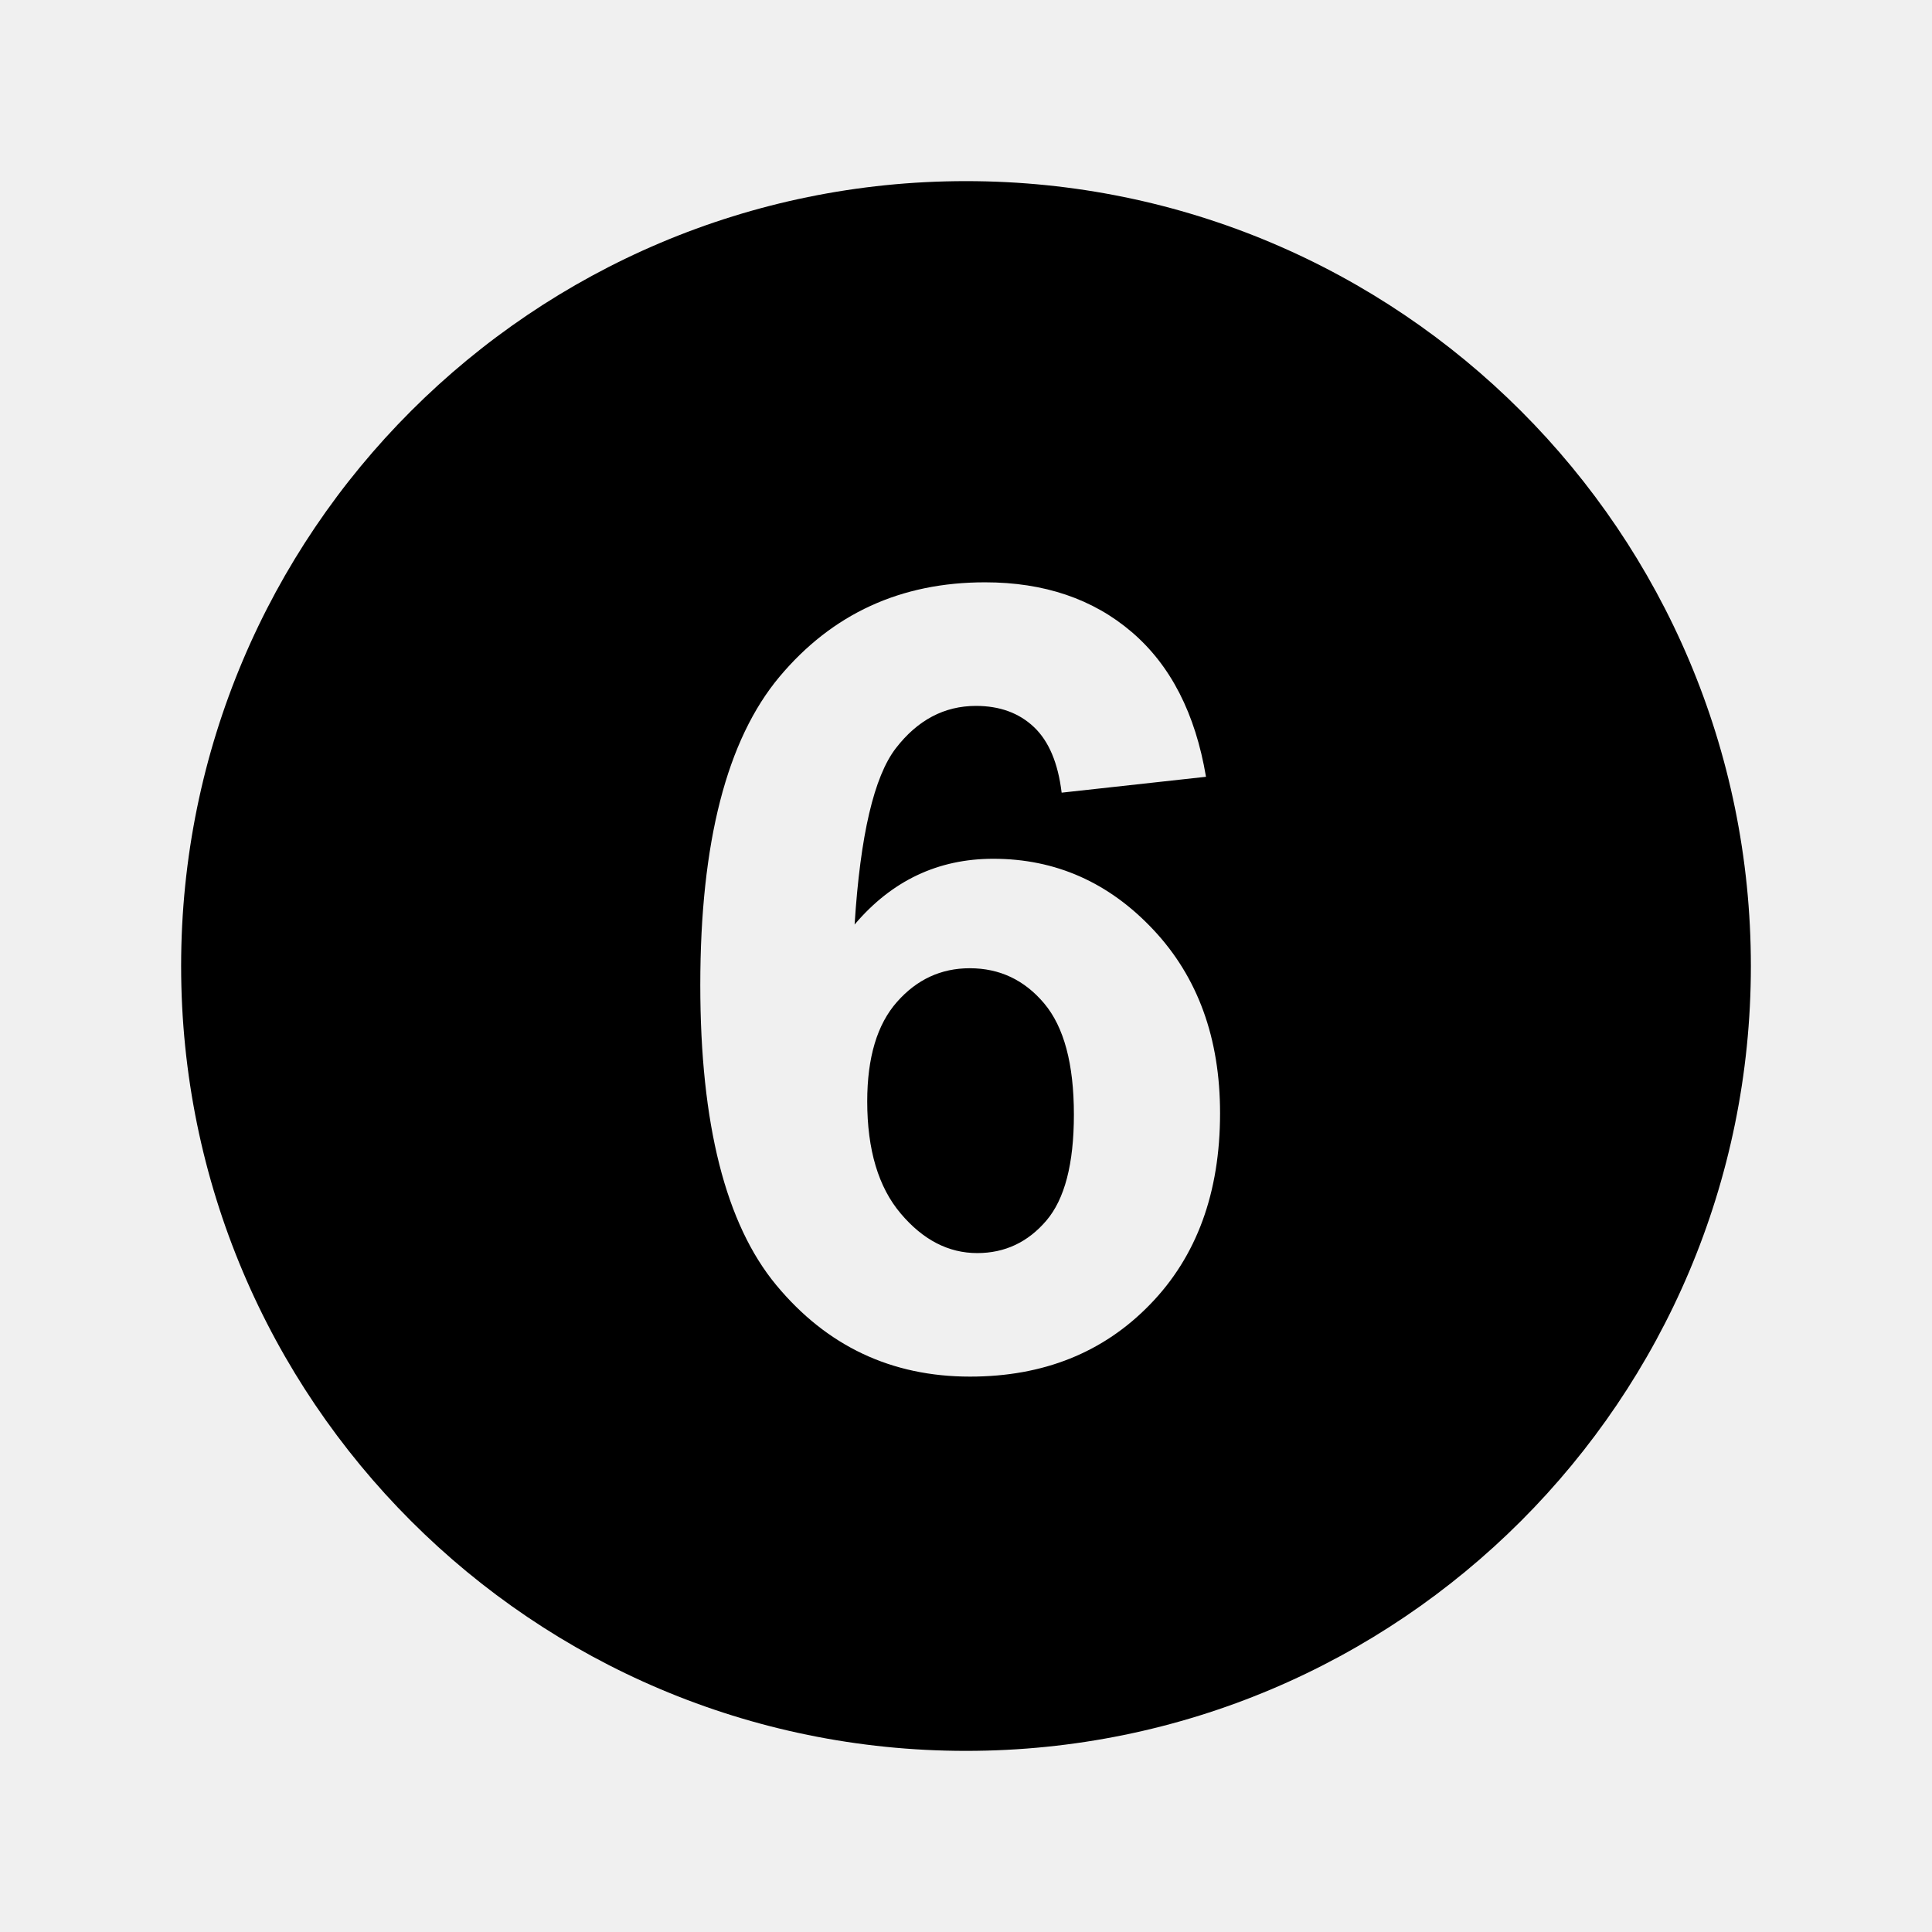
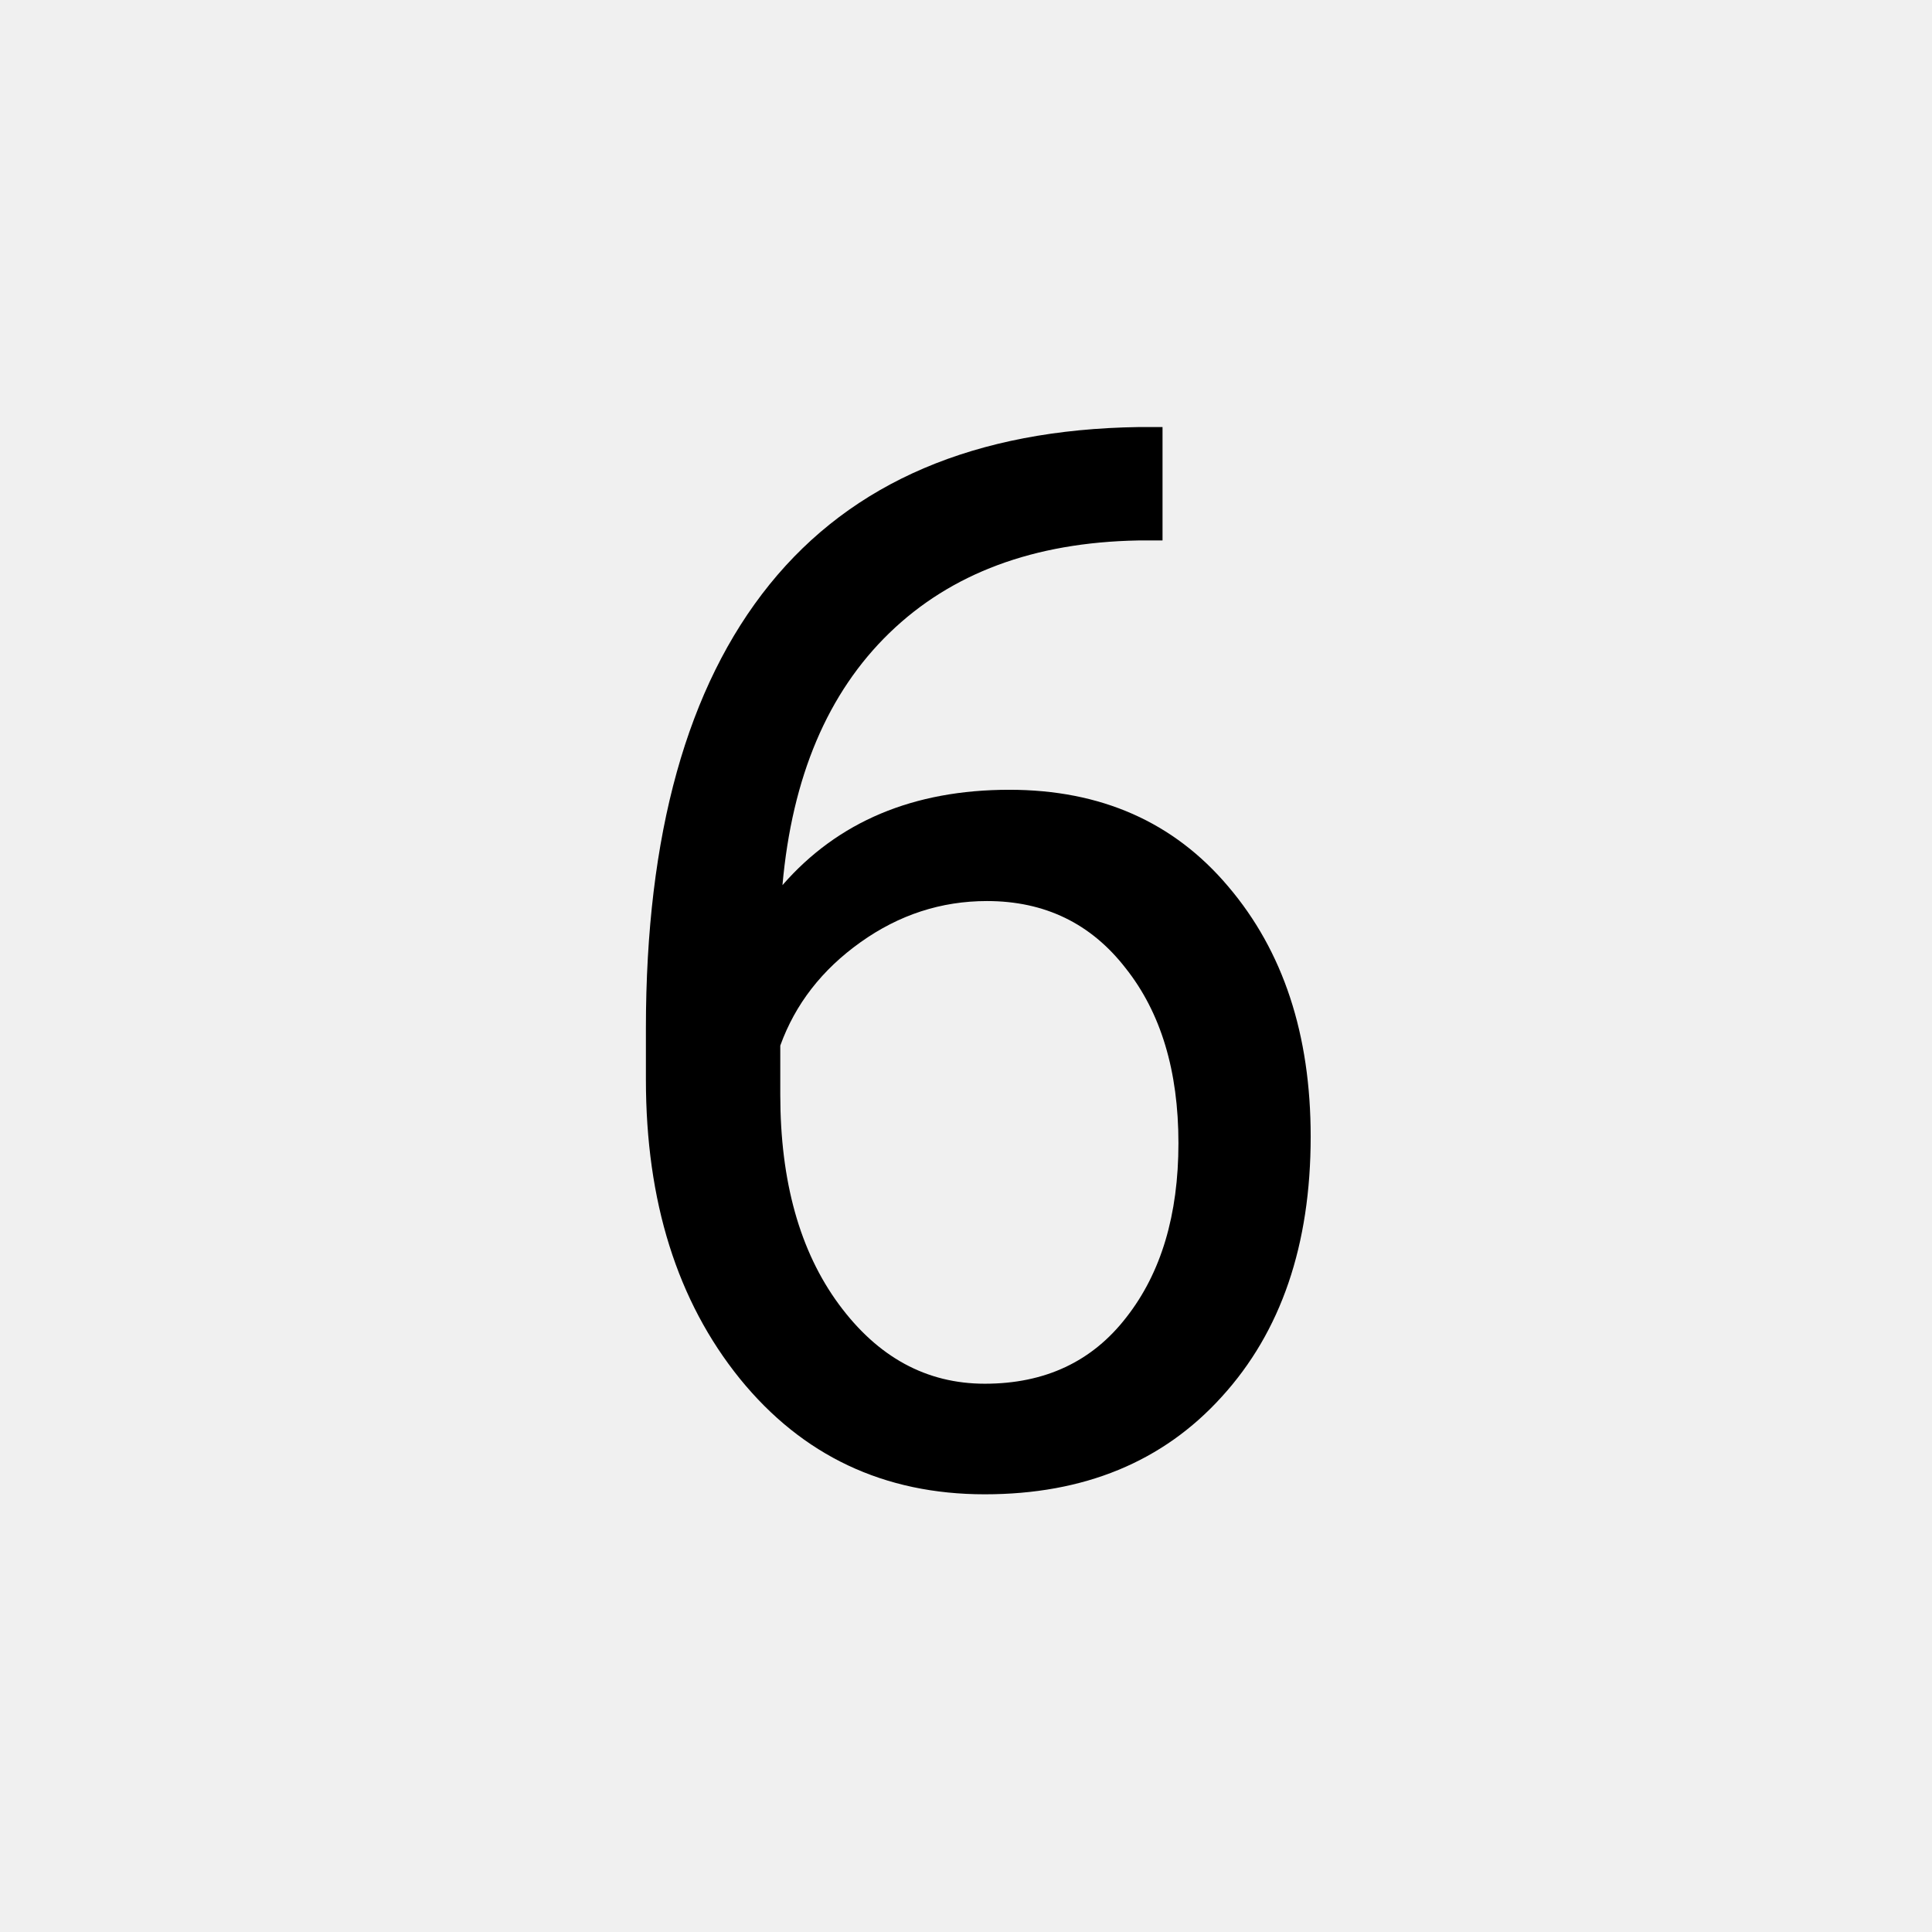
- <svg xmlns="http://www.w3.org/2000/svg" version="1.1" width="32" height="32" viewBox="0 0 32 32">
-   <path d="M16.062 16.037c-0.476 0-0.877 0.186-1.205 0.558-0.329 0.372-0.493 0.921-0.493 1.647 0 0.803 0.185 1.422 0.555 1.858 0.369 0.437 0.791 0.655 1.267 0.655 0.457 0 0.839-0.18 1.144-0.537s0.457-0.942 0.457-1.757c0-0.838-0.164-1.451-0.492-1.841s-0.74-0.583-1.233-0.583zM16 3c-7.18 0-13 5.82-13 13s5.82 13 13 13 13-5.82 13-13-5.82-13-13-13zM19.047 21.607c-0.773 0.797-1.768 1.194-2.98 1.194-1.302 0-2.372-0.505-3.21-1.516s-1.258-2.667-1.258-4.97c0-2.361 0.438-4.063 1.312-5.106s2.008-1.564 3.404-1.564c0.979 0 1.79 0.275 2.432 0.825 0.643 0.551 1.052 1.349 1.228 2.396l-2.391 0.263c-0.059-0.49-0.212-0.853-0.458-1.086-0.247-0.234-0.567-0.351-0.961-0.351-0.523 0-0.966 0.233-1.327 0.701s-0.589 1.44-0.683 2.92c0.615-0.726 1.381-1.089 2.297-1.089 1.032 0 1.916 0.392 2.652 1.176s1.104 1.797 1.104 3.038c0 1.318-0.387 2.374-1.161 3.169z" />
+ <svg xmlns="http://www.w3.org/2000/svg" width="47" height="47" viewBox="0 0 47 47" version="1.1">
+   <g id="Canvas" fill="none">
+     <g id="number6" clip-path="url(#clip0)">
+       <g id="6">
+         <path d="M 28.281 10.389L 28.281 13.148L 27.684 13.148C 25.152 13.195 23.137 13.945 21.637 15.398C 20.137 16.852 19.27 18.896 19.035 21.533C 20.383 19.986 22.223 19.213 24.555 19.213C 26.781 19.213 28.557 19.998 29.881 21.568C 31.217 23.139 31.885 25.166 31.885 27.65C 31.885 30.287 31.164 32.397 29.723 33.978C 28.293 35.56 26.371 36.352 23.957 36.352C 21.508 36.352 19.521 35.414 17.998 33.539C 16.475 31.652 15.713 29.227 15.713 26.262L 15.713 25.014C 15.713 20.303 16.715 16.705 18.719 14.221C 20.734 11.725 23.729 10.447 27.701 10.389L 28.281 10.389ZM 24.01 21.92C 22.896 21.92 21.871 22.254 20.934 22.922C 19.996 23.59 19.346 24.428 18.982 25.436L 18.982 26.631C 18.982 28.74 19.457 30.439 20.406 31.729C 21.355 33.018 22.539 33.662 23.957 33.662C 25.422 33.662 26.57 33.123 27.402 32.045C 28.246 30.967 28.668 29.555 28.668 27.809C 28.668 26.051 28.24 24.633 27.385 23.555C 26.541 22.465 25.416 21.92 24.01 21.92Z" fill="black" />
+       </g>
+     </g>
+   </g>
+   <defs>
+     <clipPath id="clip0">
+       <rect width="47" height="47" fill="white" />
+     </clipPath>
+   </defs>
</svg>
